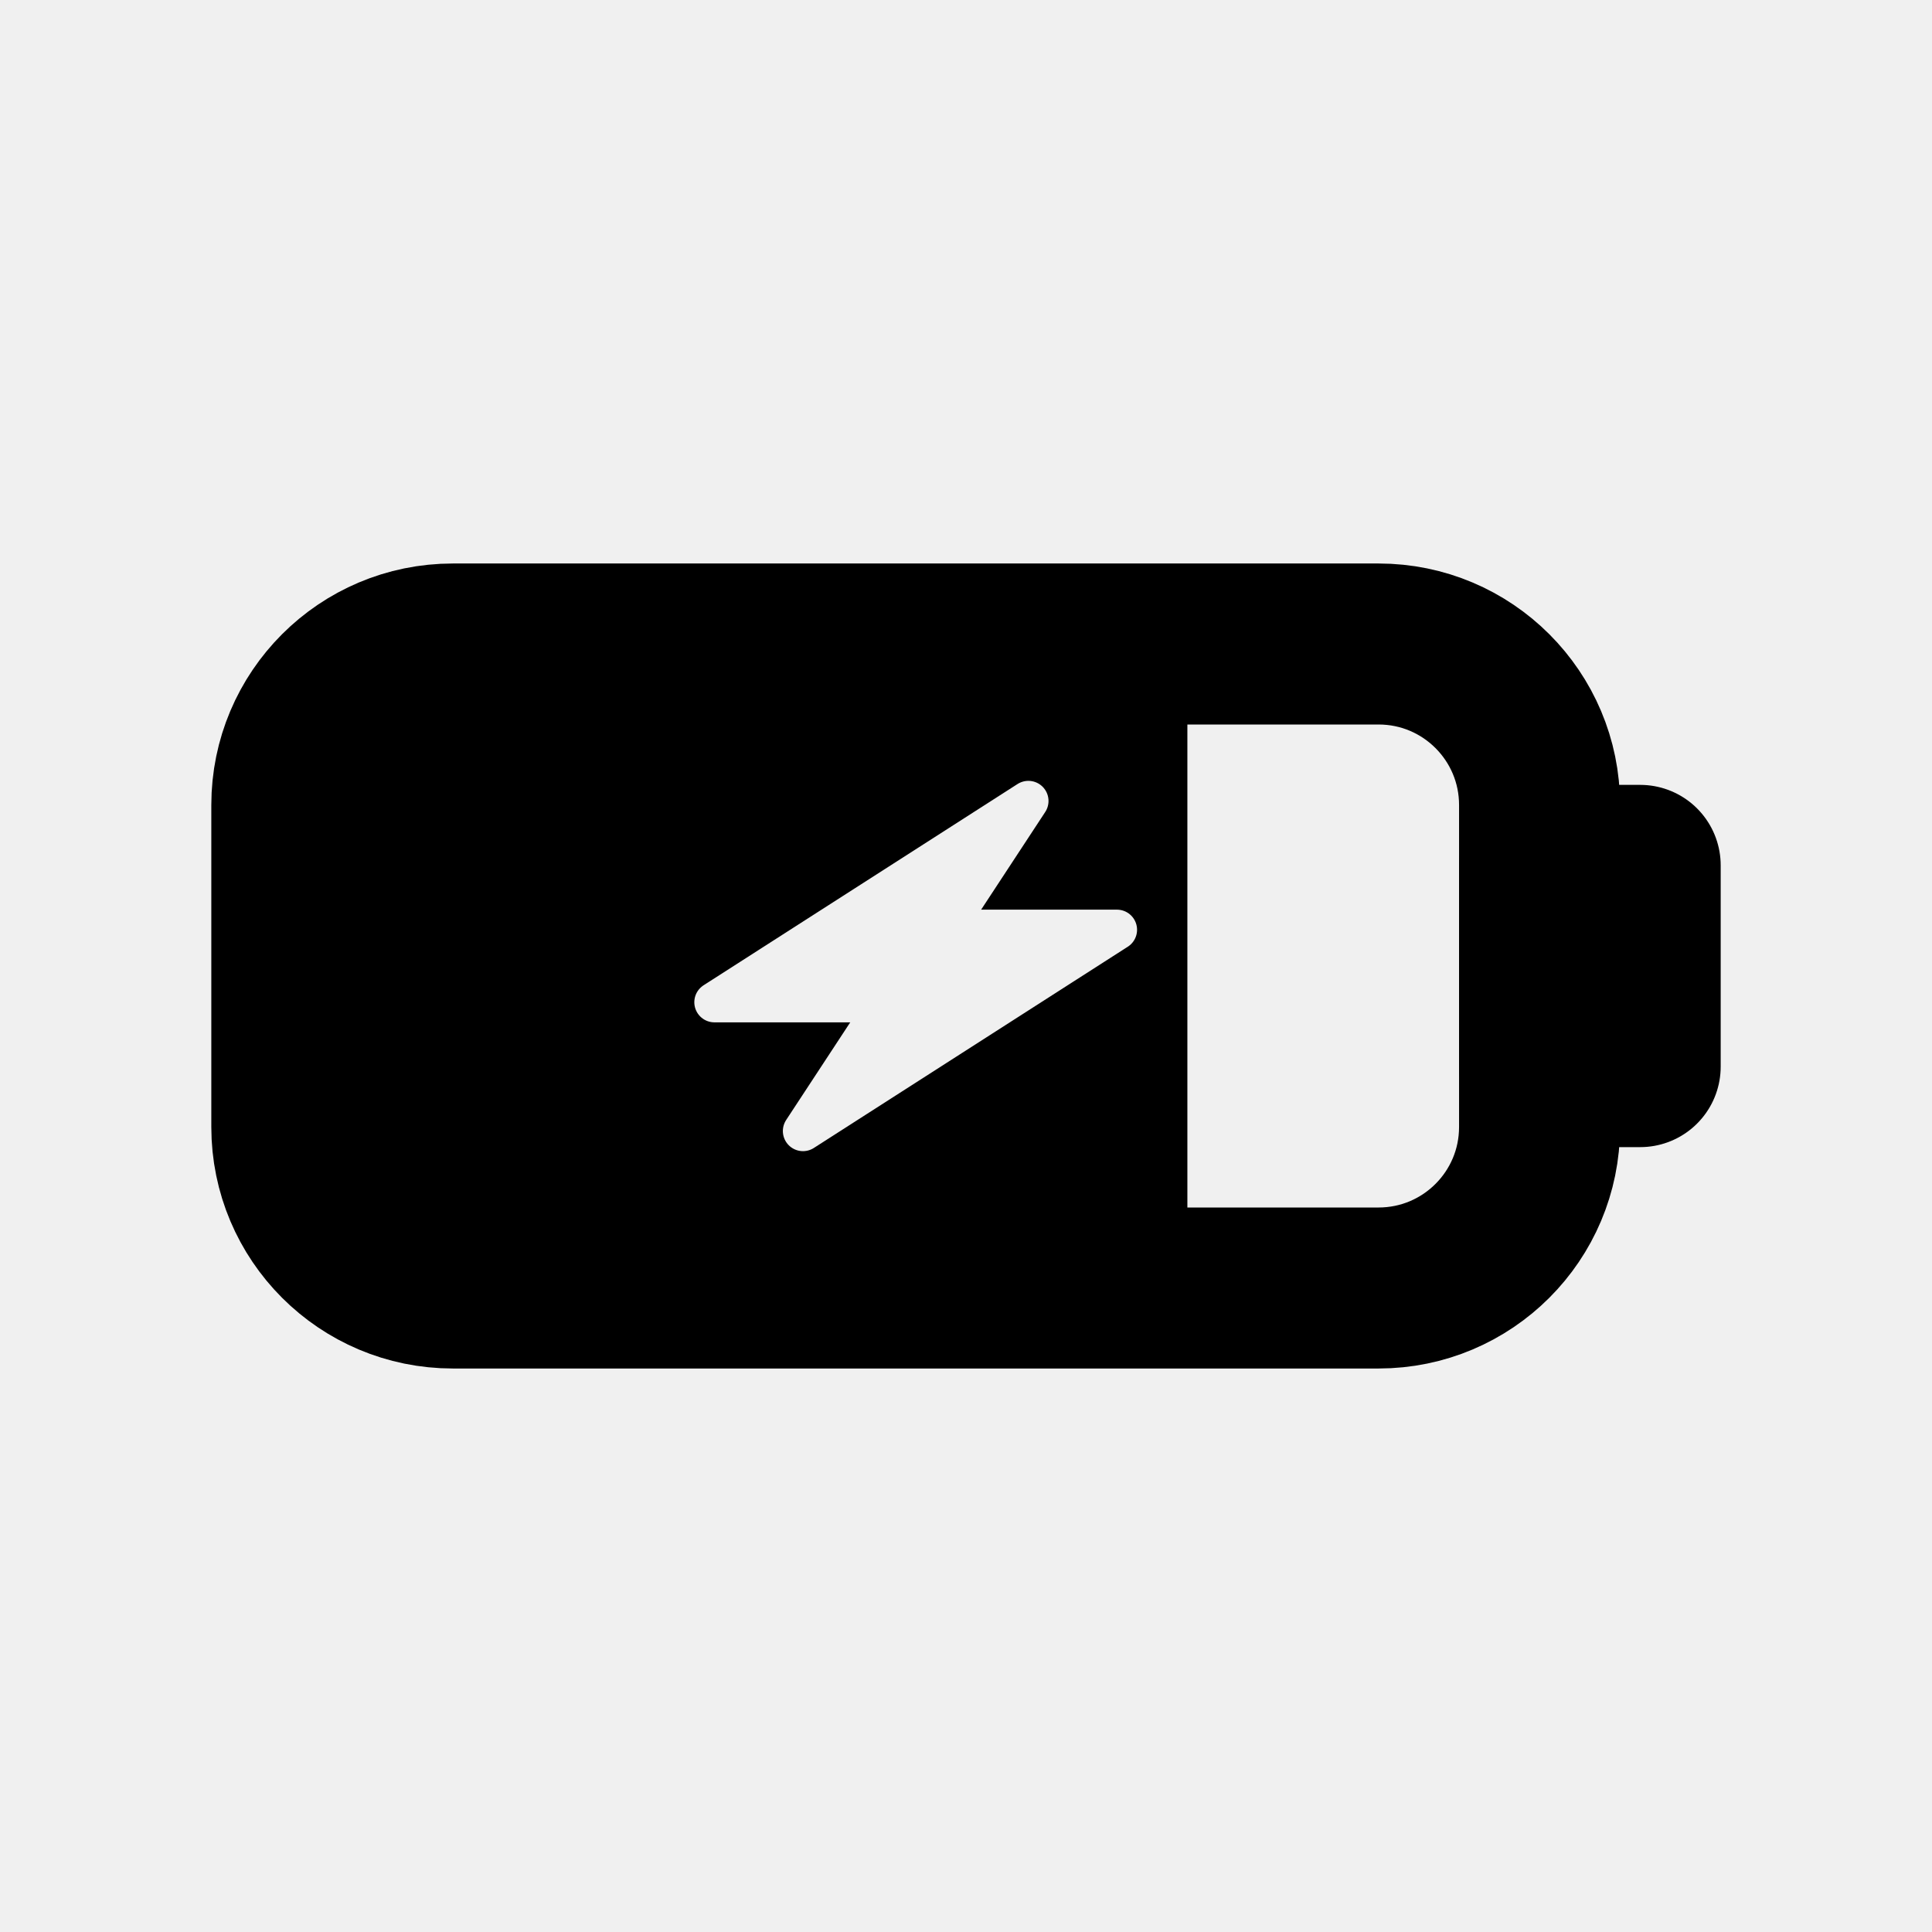
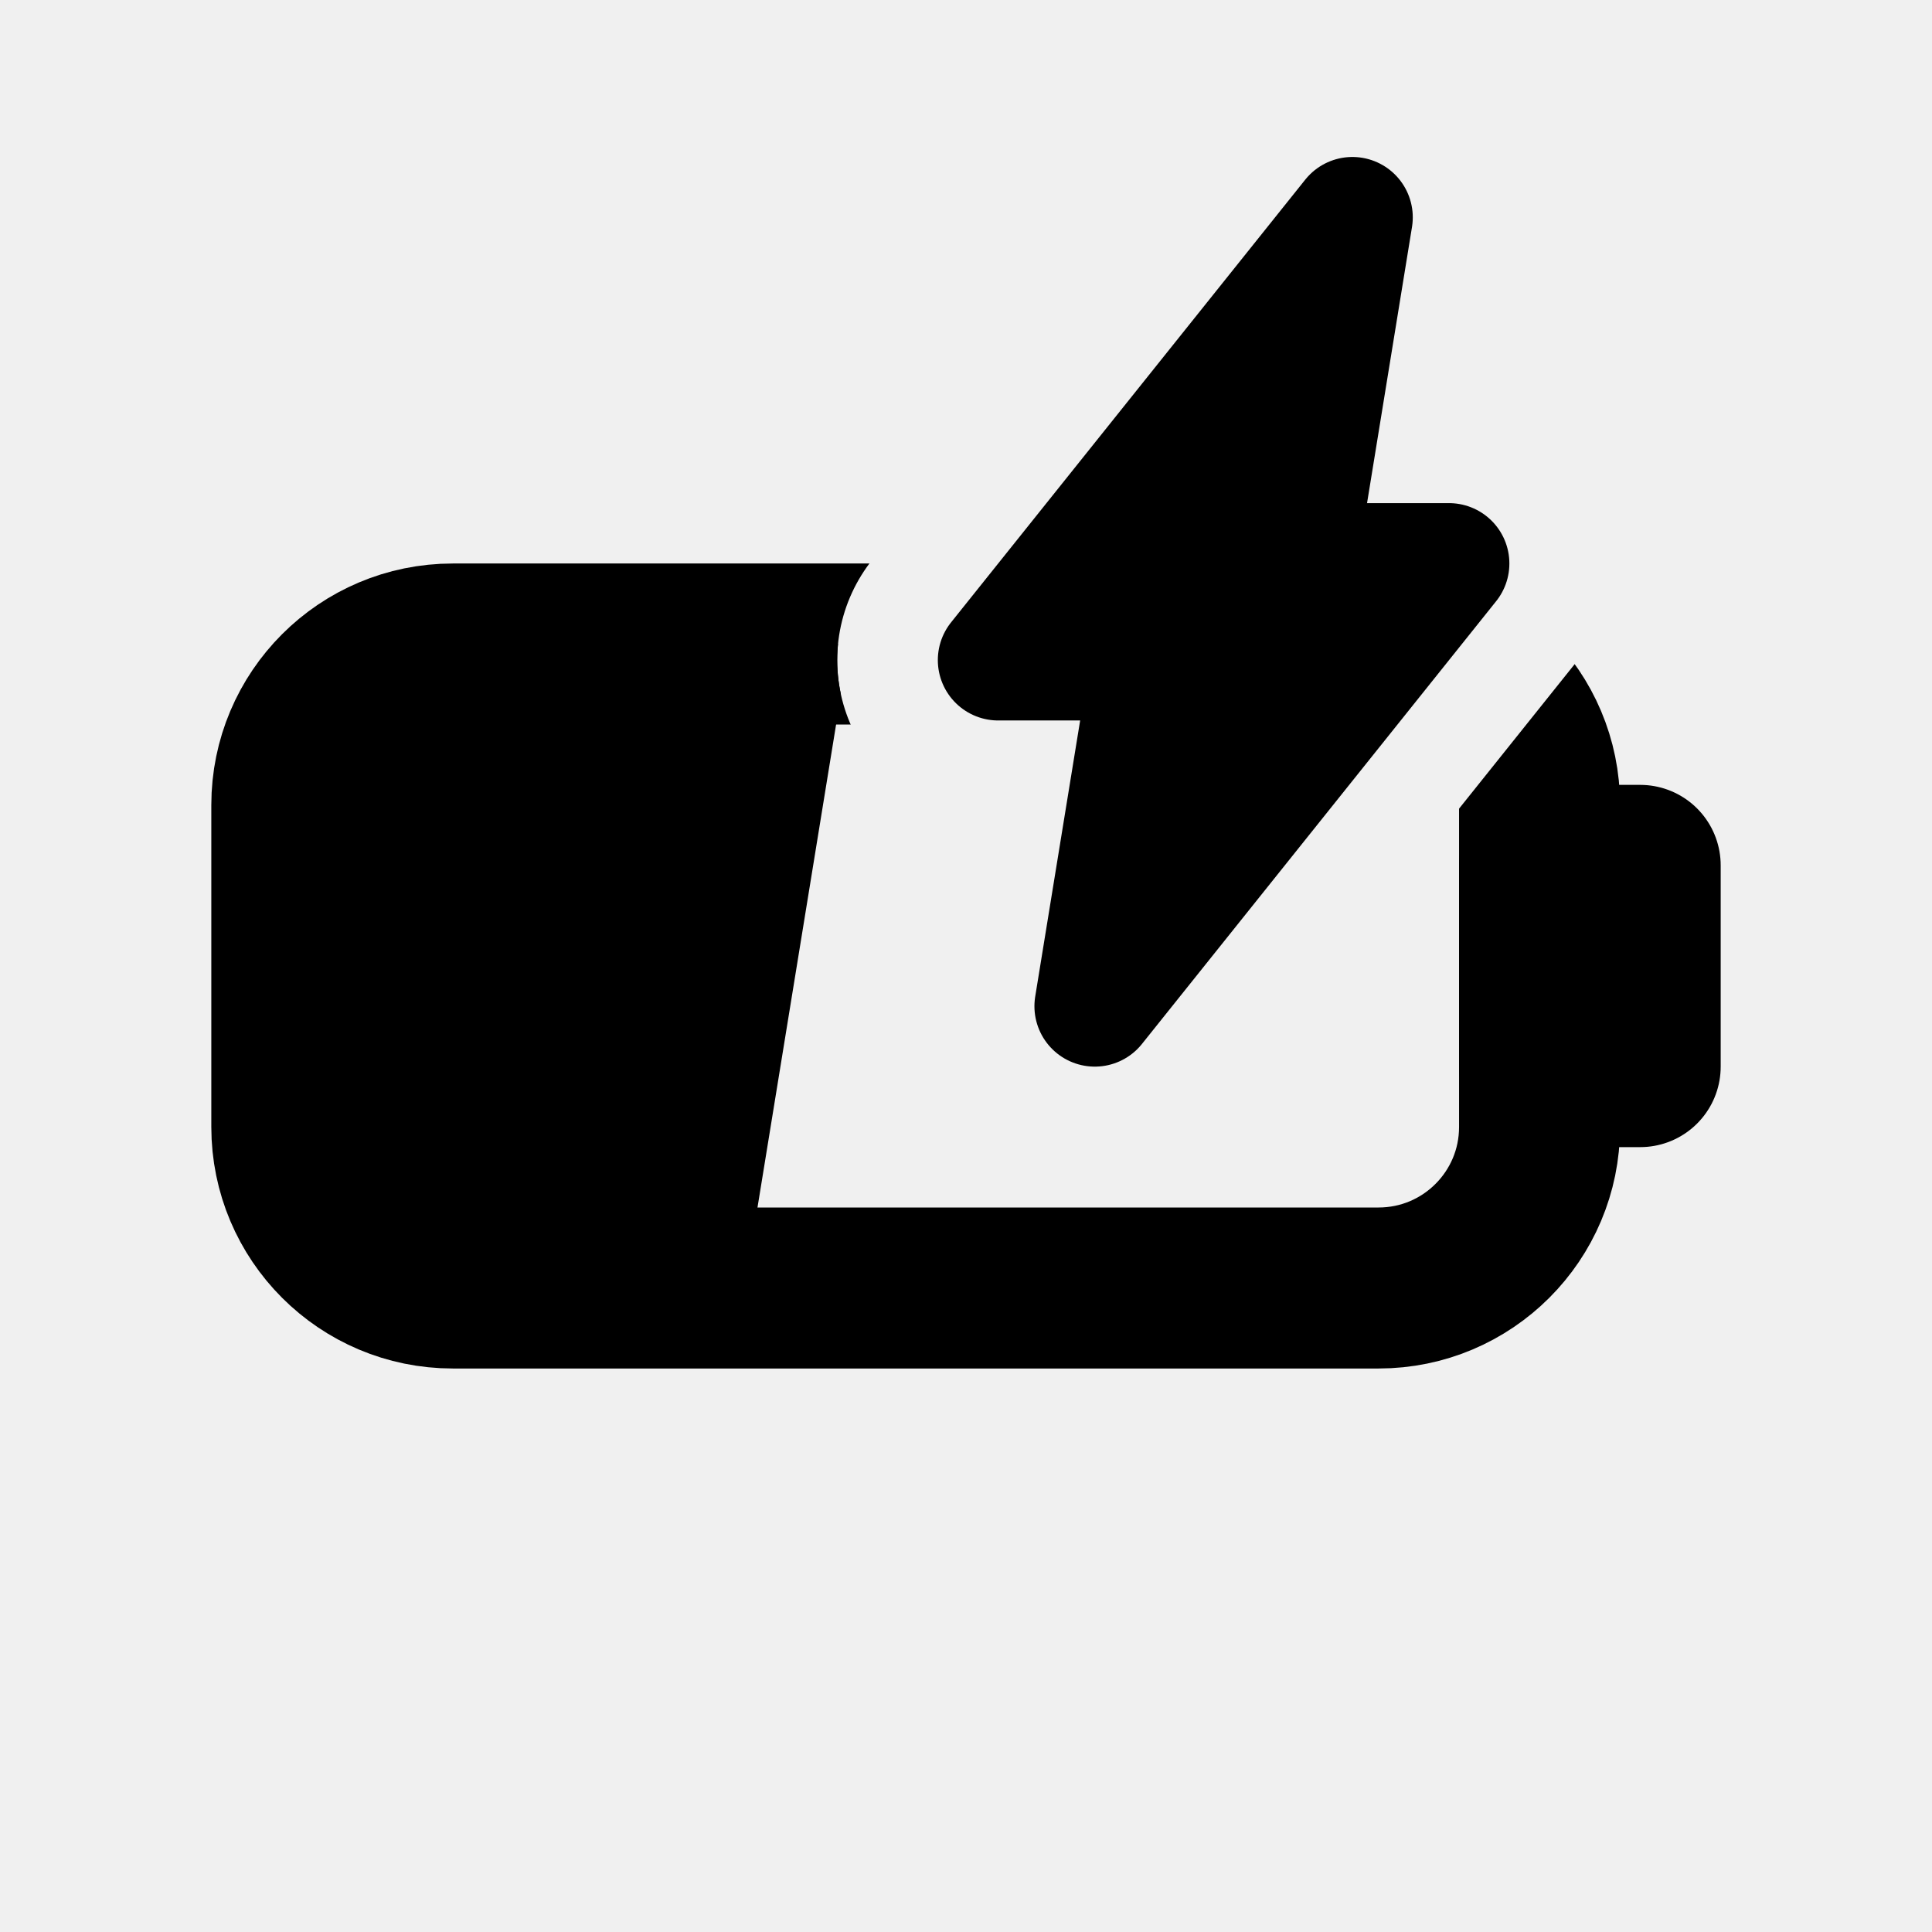
<svg xmlns="http://www.w3.org/2000/svg" width="24" height="24" viewBox="0 0 24 24" fill="none" stroke="currentColor" stroke-width="2" stroke-linecap="round" stroke-linejoin="round">
  <defs>
+     <mask id="corte" maskUnits="userSpaceOnUse" x="0" y="0" width="24" height="24">
+       <rect width="24" height="24" fill="white" stroke="none" />
+       <path d="M16.8 2.7 12.4 8.2 14.3 8.2 13.6 12.5 18 7 16.1 7z" fill="black" stroke="black" stroke-width="4" />
+     </mask>
    <mask id="nivel" maskUnits="userSpaceOnUse" x="0" y="0" width="24" height="24">
      <rect width="24" height="24" fill="white" stroke="none" />
-       <path d="M15.25 6v12" stroke="black" stroke-width="1" />
-       <path d="M12.775 9.95 8.875 12.45 11.025 12.45 9.975 14.05 13.875 11.55 11.725 11.55z" fill="black" stroke="black" stroke-width="0.5" />
+       <path d="M16.8 2.7 12.4 8.2 14.3 8.2 13.6 12.5 18 7 16.1 7z" fill="black" stroke="black" stroke-width="4" />
+       <path d="M12.144 6L10.191 18" stroke="black" stroke-width="2.506" />
    </mask>
  </defs>
-   <rect x="3.625" y="8" width="15.5" height="8" rx="2" />
+   <rect x="3.625" y="8" width="15.5" height="8" rx="2" mask="url(#corte)" />
  <path d="M19.125 10.75h1.25v2.5h-1.25z" fill="currentColor" />
-   <path d="M15.25 8v8H5.625a2 2 0 0 1-2-2v-4a2 2 0 0 1 2-2z" fill="currentColor" stroke="none" mask="url(#nivel)" />
+   <path d="M11.819 8L10.516 16H5.625a2 2 0 0 1-2-2v-4a2 2 0 0 1 2-2z" fill="currentColor" stroke="none" mask="url(#nivel)" />
+   <path d="M16.8 2.7 12.4 8.2 14.3 8.2 13.6 12.5 18 7 16.1 7z" fill="currentColor" stroke-width="1.5" />
</svg>
